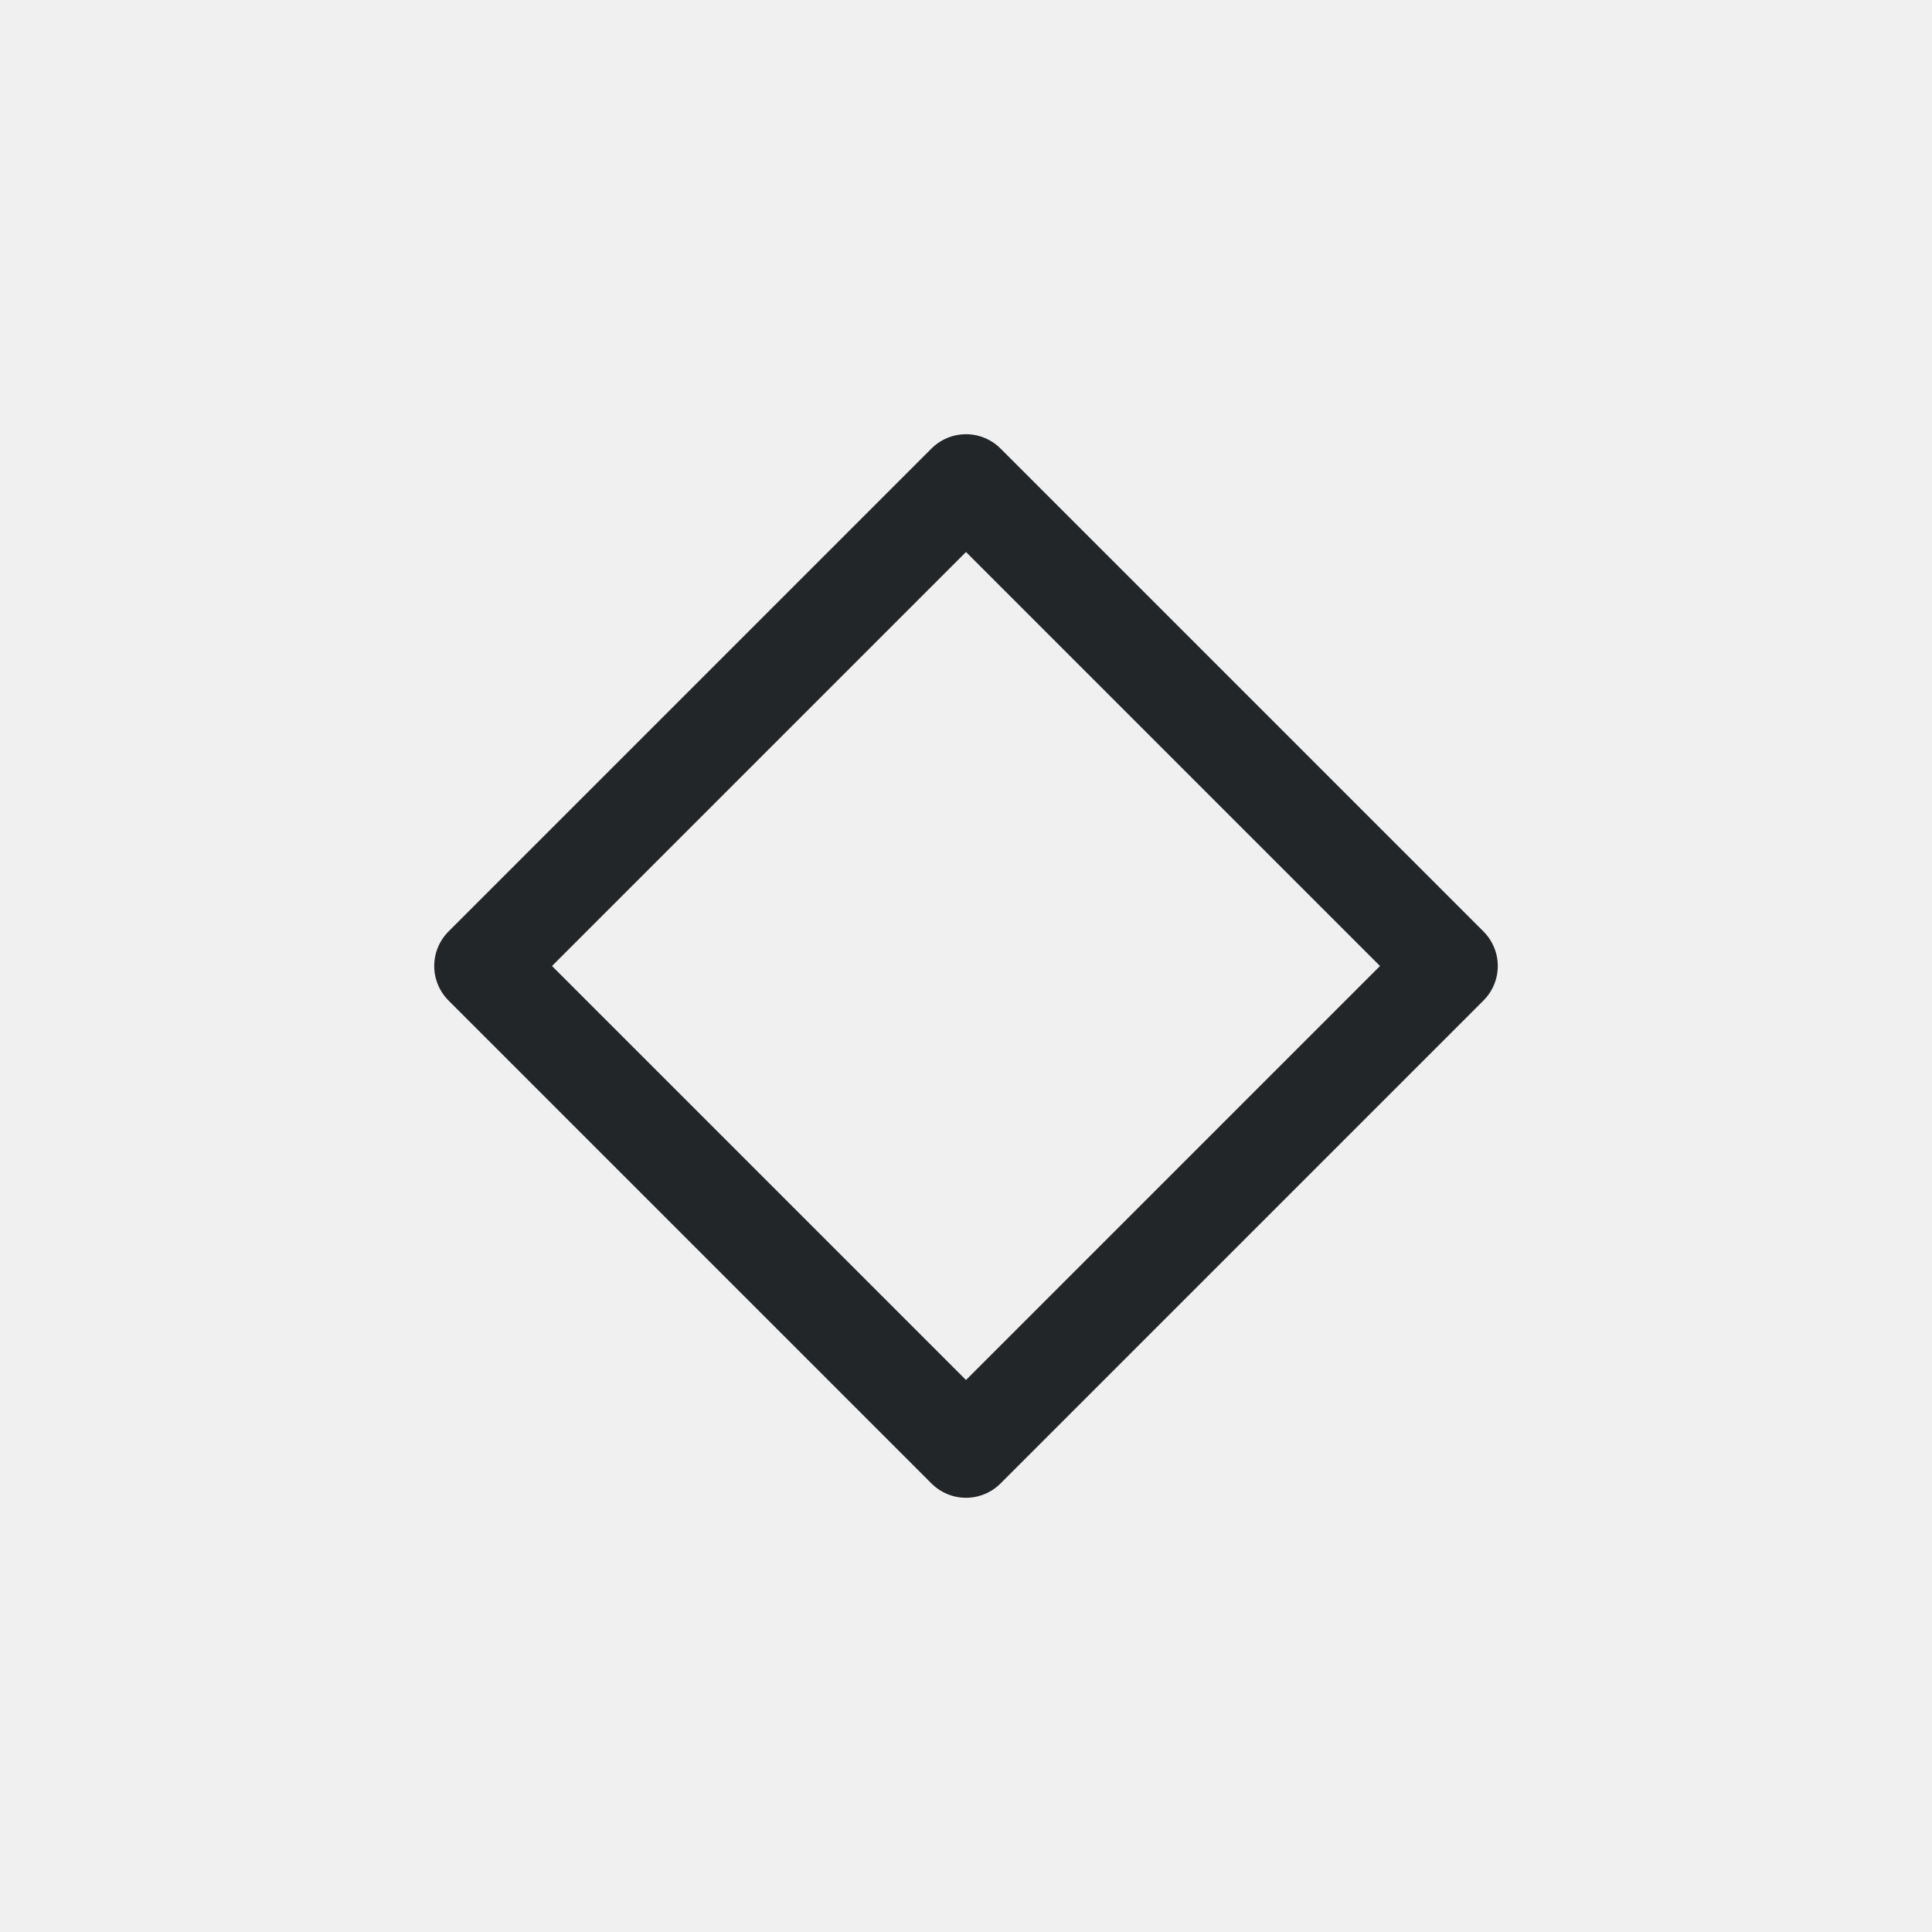
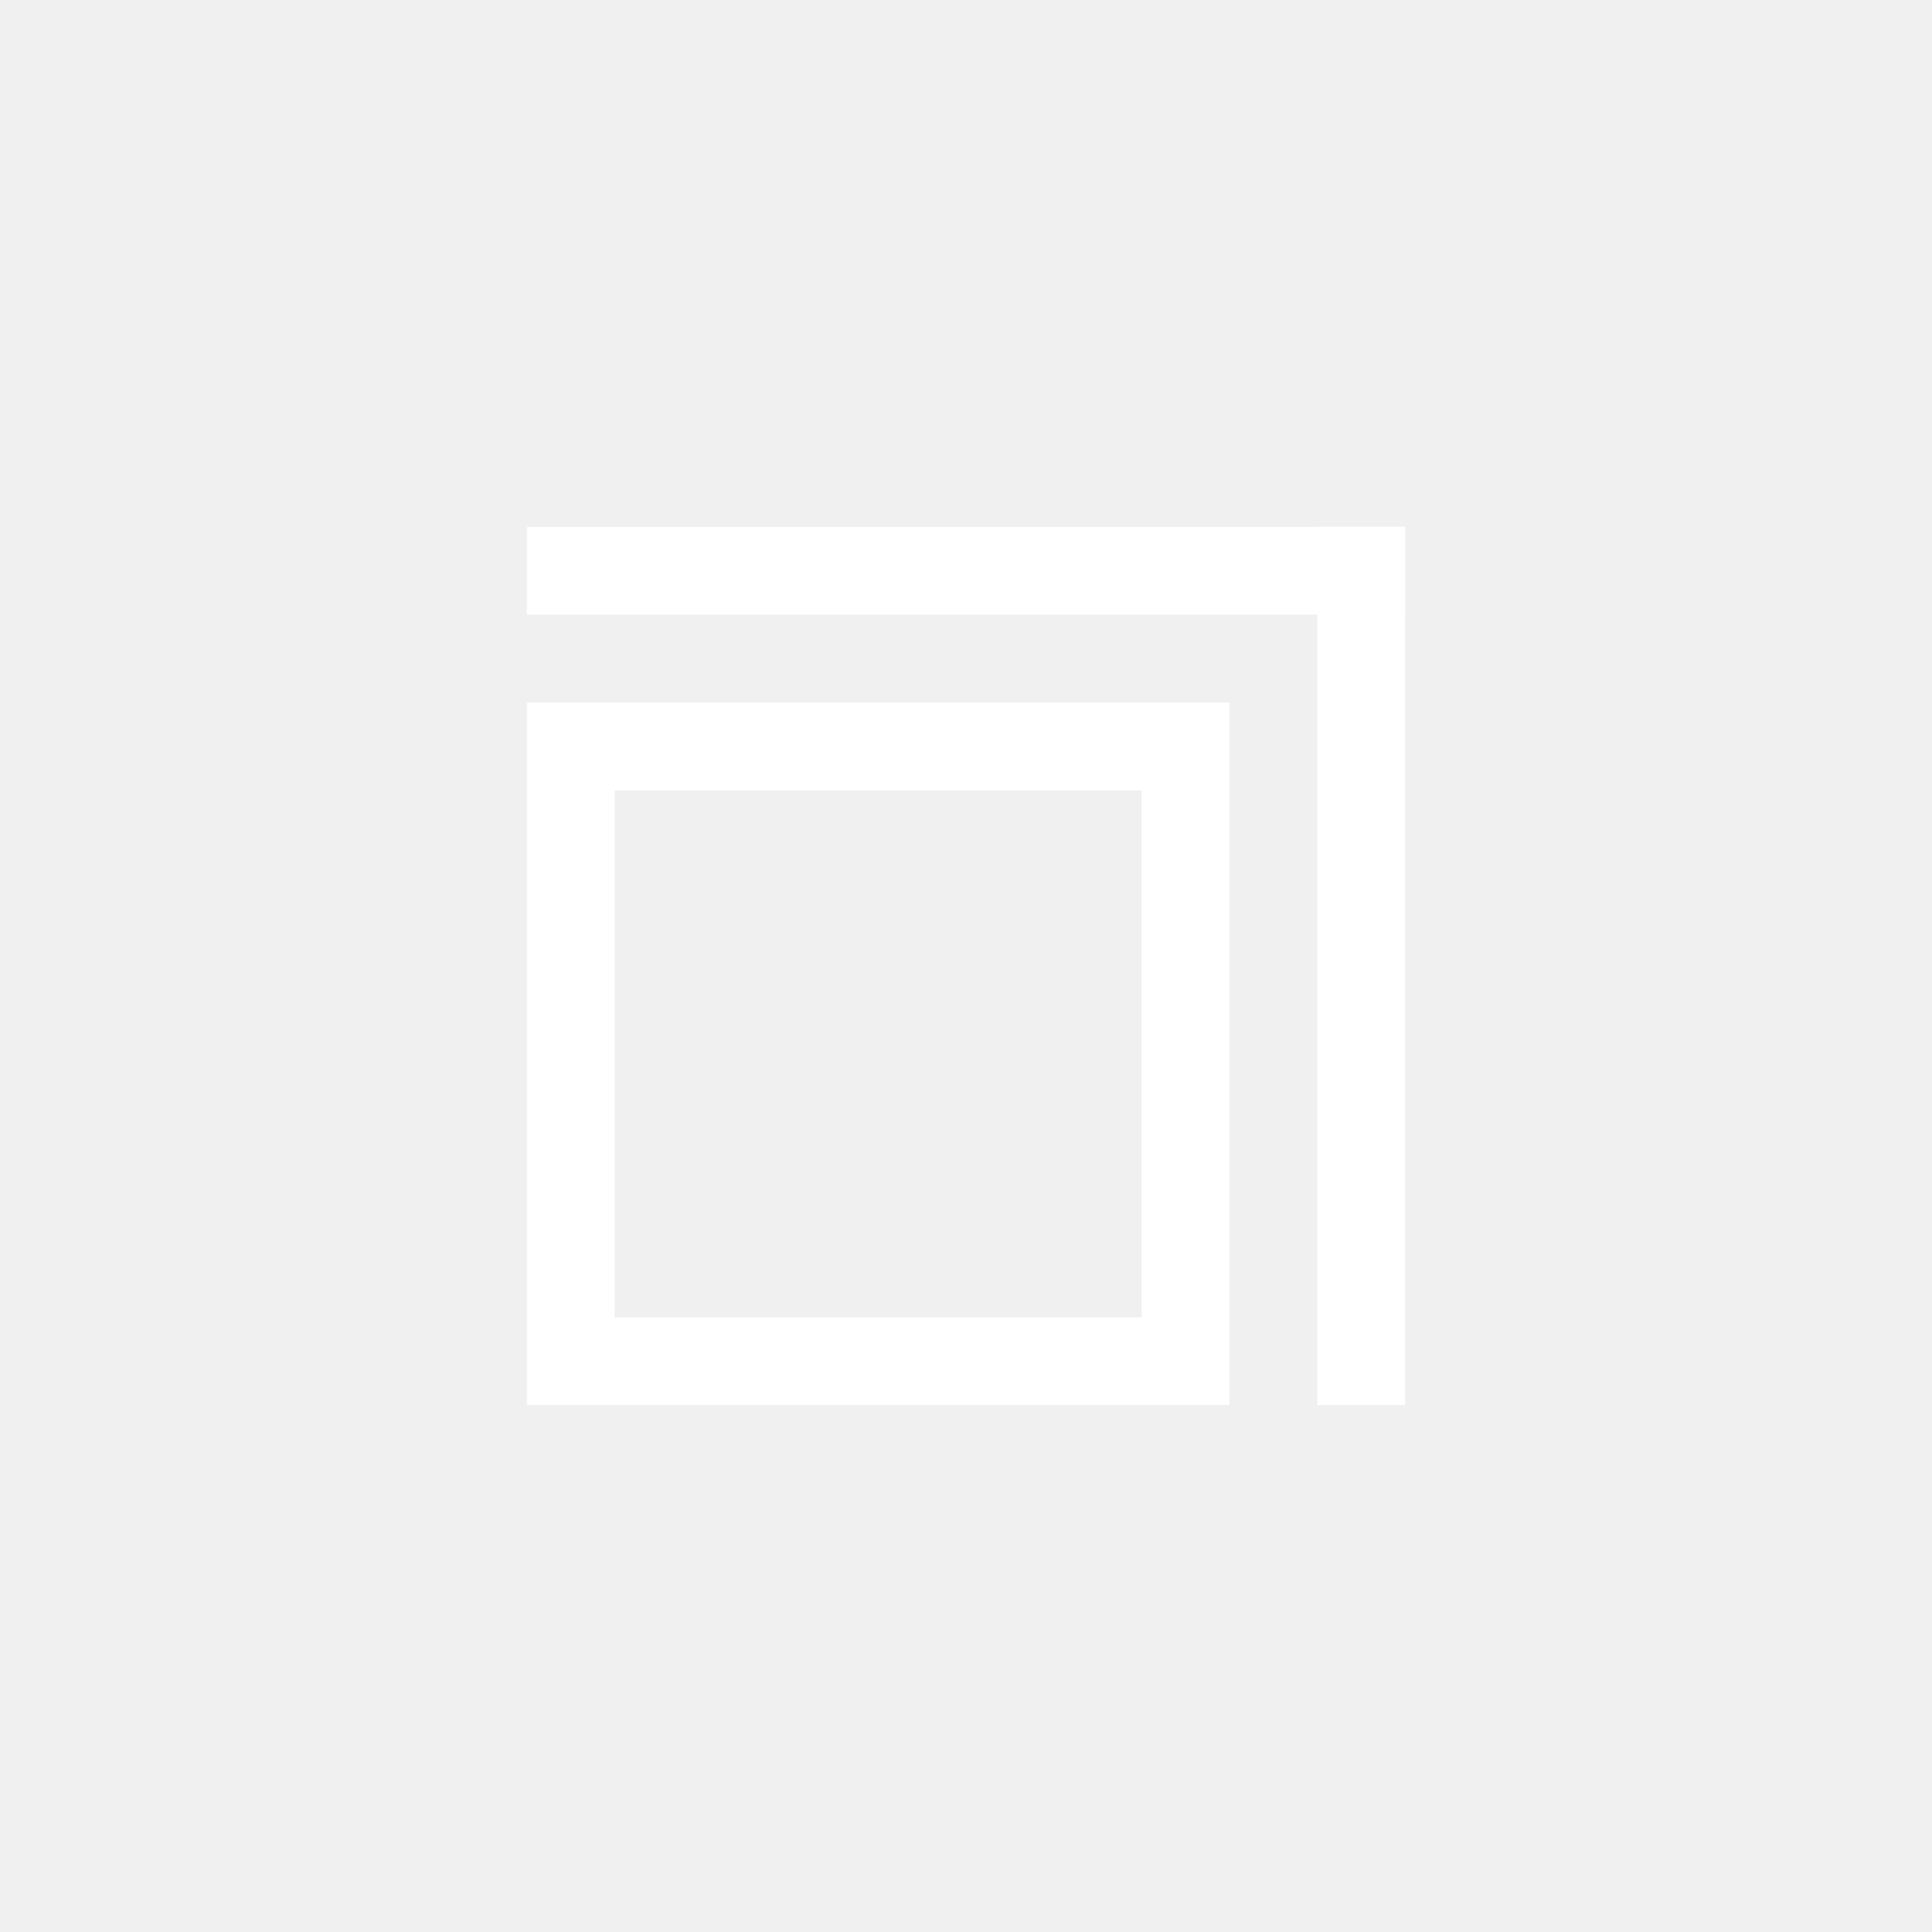
<svg xmlns="http://www.w3.org/2000/svg" viewBox="0 0 50 50" version="1.2" baseProfile="tiny">
  <defs>
</defs>
  <g fill="none" stroke="black" stroke-width="1" fill-rule="evenodd" stroke-linecap="square" stroke-linejoin="bevel">
-     <g fill="none" stroke="#232629" stroke-opacity="1" stroke-width="1.01" stroke-linecap="round" stroke-linejoin="round" transform="matrix(2.5,0,0,2.5,2.5,2.5)" font-family="Noto Sans" font-size="10" font-weight="400" font-style="normal">
-       <path vector-effect="none" fill-rule="evenodd" d="M4,9 L9,4 L14,9 L9,14 L4,9" />
+     <g fill="#000000" fill-opacity="1" stroke="none" transform="matrix(2.27273,0,0,2.27273,-2.16744e-06,-2.16744e-06)" font-family="Noto Sans" font-size="10" font-weight="400" font-style="normal" opacity="0">
+       <rect x="9.53674e-07" y="9.53674e-07" width="22" height="22" />
+     </g>
+     <g fill="#ffffff" fill-opacity="1" stroke="none" transform="matrix(2.27273,0,0,2.27273,52.2727,-2.16744e-06)" font-family="Noto Sans" font-size="10" font-weight="400" font-style="normal">
+       <path vector-effect="none" fill-rule="nonzero" d="M-17,8 L-17,16 L-9,16 L-9,8 L-17,8 M-16,9 L-10,9 L-10,15 L-16,15 L-16,9" />
+     </g>
+     <g fill="#ffffff" fill-opacity="1" stroke="none" transform="matrix(2.27273,0,0,2.27273,52.2727,-2.16744e-06)" font-family="Noto Sans" font-size="10" font-weight="400" font-style="normal">
+       <rect x="-17" y="6" width="10" height="1" />
+     </g>
+     <g fill="#ffffff" fill-opacity="1" stroke="none" transform="matrix(0,-2.27273,2.27273,0,52.2727,-2.16744e-06)" font-family="Noto Sans" font-size="10" font-weight="400" font-style="normal">
+       <rect x="-16" y="-8" width="10" height="1" />
    </g>
    <g fill="none" stroke="#000000" stroke-opacity="1" stroke-width="1" stroke-linecap="square" stroke-linejoin="bevel" transform="matrix(1,0,0,1,0,0)" font-family="Noto Sans" font-size="10" font-weight="400" font-style="normal">
</g>
  </g>
</svg>
